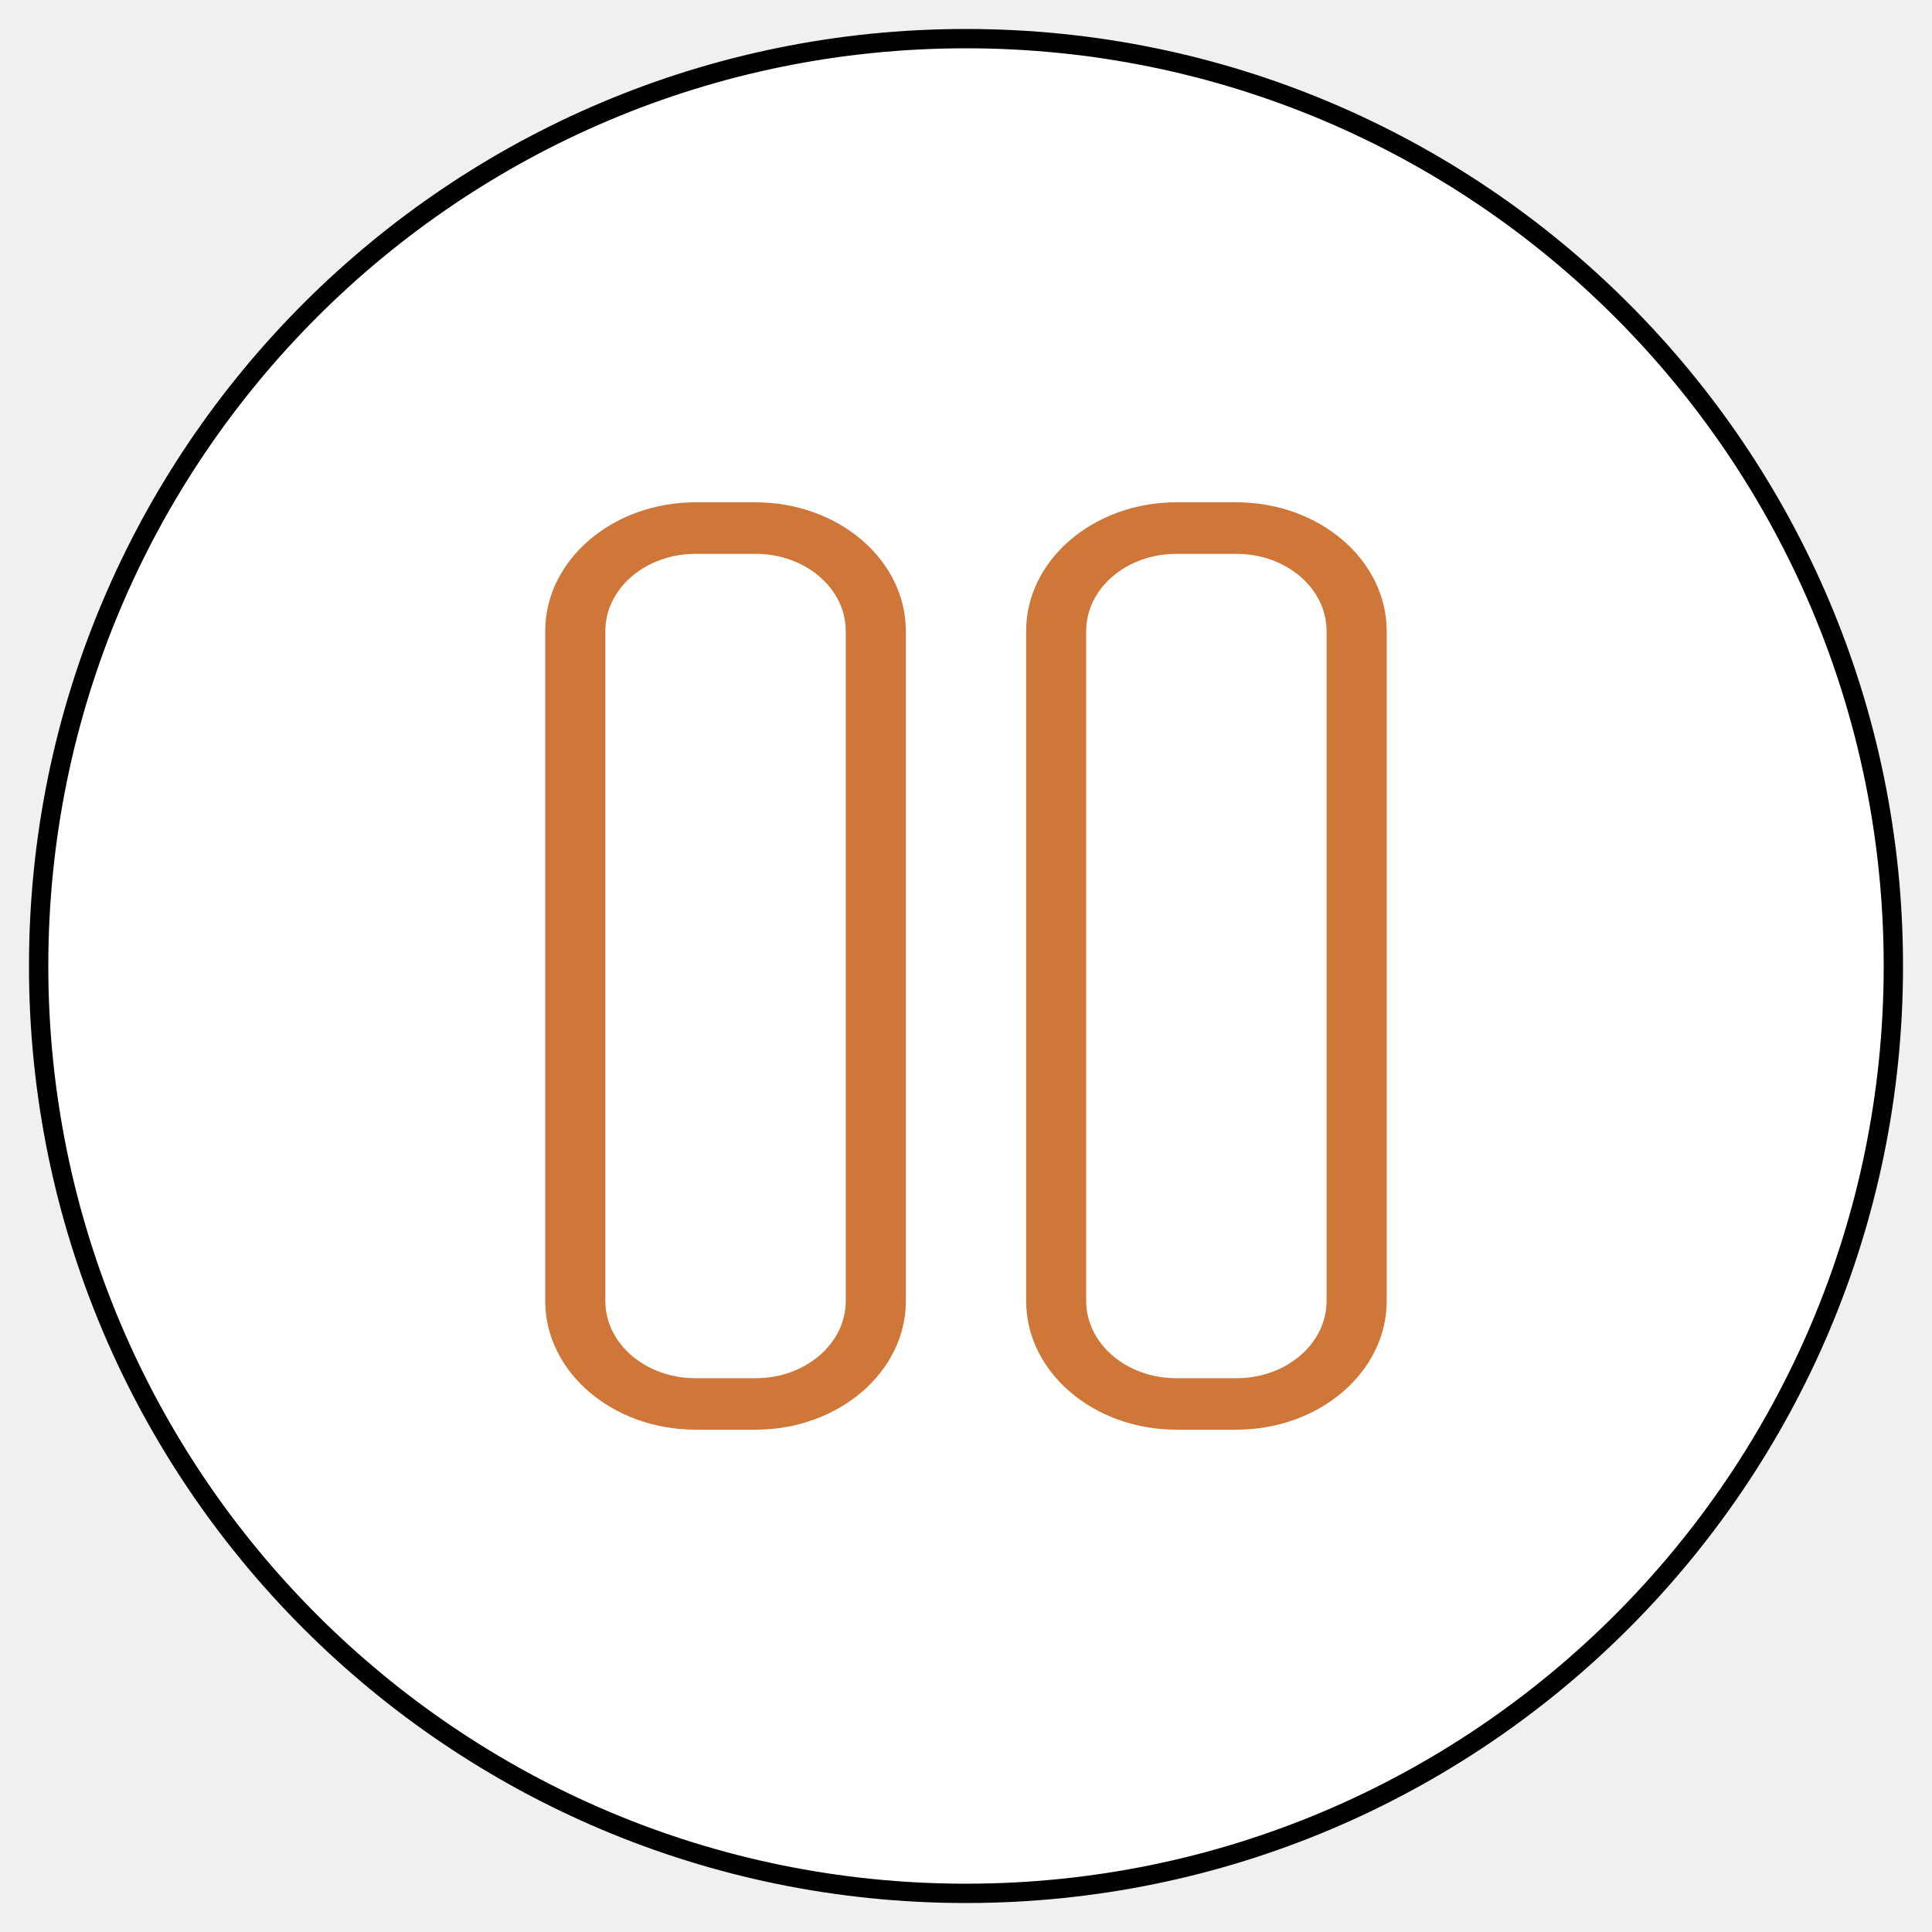
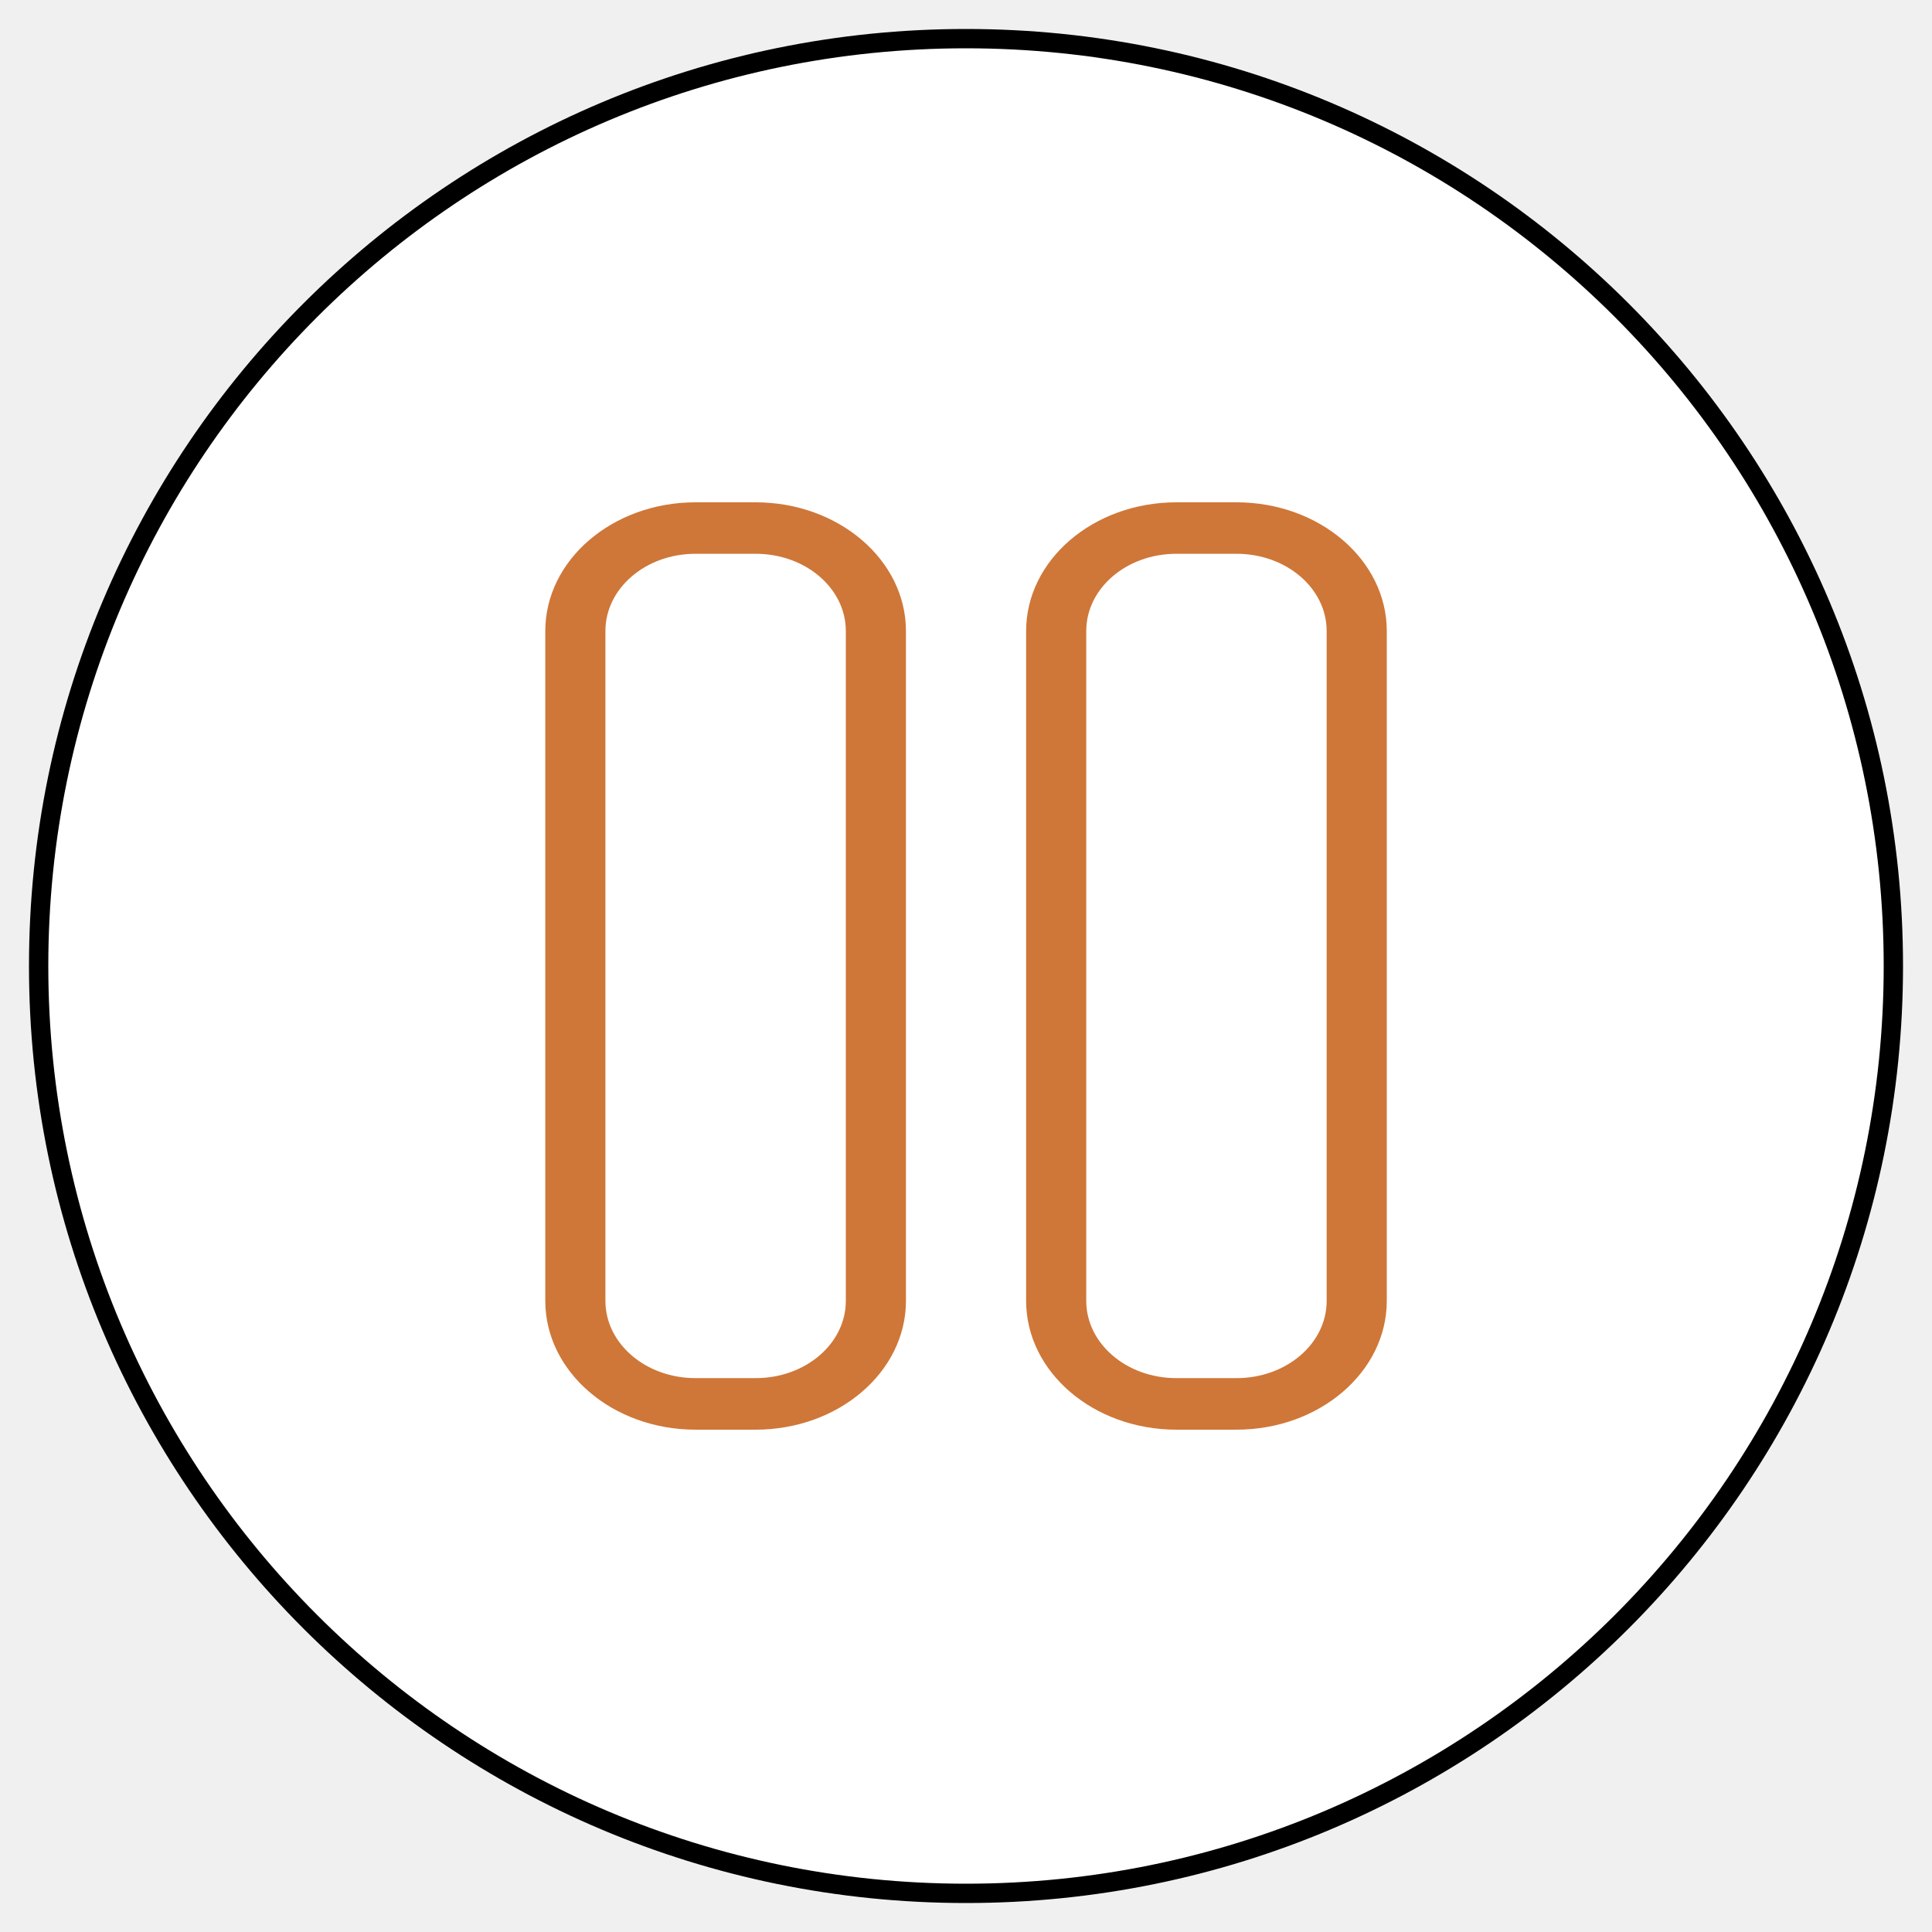
- <svg xmlns="http://www.w3.org/2000/svg" version="1.1" viewBox="-763.716 -3696.71 25 25" width="25" height="25">
+ <svg xmlns="http://www.w3.org/2000/svg" version="1.1" viewBox="-742.483 -3200.806 25 25" width="25" height="25">
  <defs />
-   <g id="SOURCES" stroke-dasharray="none" fill="none" stroke="none" fill-opacity="1" stroke-opacity="1">
-     <g id="SOURCES_Calque_2">
-       <g id="Graphic_9177">
-         <circle cx="-751.216" cy="-3684.21" r="12" fill="white" />
-         <circle cx="-751.216" cy="-3684.21" r="12" stroke="black" stroke-linecap="round" stroke-linejoin="round" stroke-width=".25" />
-       </g>
-       <g id="Group_9191">
-         <g id="Graphic_9192">
-           <path d="M -754.716 -3689.543 C -755.362 -3689.543 -755.883 -3689.096 -755.883 -3688.543 L -755.883 -3679.876 C -755.883 -3679.323 -755.362 -3678.876 -754.716 -3678.876 L -753.938 -3678.876 C -753.293 -3678.876 -752.772 -3679.323 -752.772 -3679.876 L -752.772 -3688.543 C -752.772 -3689.096 -753.293 -3689.543 -753.938 -3689.543 Z M -754.716 -3690.21 L -753.938 -3690.21 C -752.865 -3690.21 -751.994 -3689.463 -751.994 -3688.543 L -751.994 -3679.876 C -751.994 -3678.956 -752.865 -3678.21 -753.938 -3678.21 L -754.716 -3678.21 C -755.79 -3678.21 -756.661 -3678.956 -756.661 -3679.876 L -756.661 -3688.543 C -756.661 -3689.463 -755.79 -3690.21 -754.716 -3690.21 Z M -748.494 -3690.21 L -747.716 -3690.21 C -746.643 -3690.21 -745.772 -3689.463 -745.772 -3688.543 L -745.772 -3679.876 C -745.772 -3678.956 -746.643 -3678.21 -747.716 -3678.21 L -748.494 -3678.21 C -749.567 -3678.21 -750.438 -3678.956 -750.438 -3679.876 L -750.438 -3688.543 C -750.438 -3689.463 -749.567 -3690.21 -748.494 -3690.21 Z M -748.494 -3689.543 C -749.14 -3689.543 -749.661 -3689.096 -749.661 -3688.543 L -749.661 -3679.876 C -749.661 -3679.323 -749.14 -3678.876 -748.494 -3678.876 L -747.716 -3678.876 C -747.071 -3678.876 -746.55 -3679.323 -746.55 -3679.876 L -746.55 -3688.543 C -746.55 -3689.096 -747.071 -3689.543 -747.716 -3689.543 Z" fill="#cf7738" />
+   <g id="SOURCES" fill="none" stroke-dasharray="none" fill-opacity="1" stroke="none" stroke-opacity="1">
+     <g id="SOURCES_Light">
+       <g id="Group_9221">
+         <g id="Graphic_9177">
+           <circle cx="-729.983" cy="-3188.306" r="12" fill="white" />
+           <circle cx="-729.983" cy="-3188.306" r="12" stroke="black" stroke-linecap="round" stroke-linejoin="round" stroke-width=".25" />
+         </g>
+         <g id="Group_9191">
+           <g id="Graphic_9192">
+             <path d="M -733.483 -3193.64 C -734.128 -3193.64 -734.649 -3193.193 -734.649 -3192.64 L -734.649 -3183.973 C -734.649 -3183.42 -734.128 -3182.973 -733.483 -3182.973 L -732.705 -3182.973 C -732.059 -3182.973 -731.538 -3183.42 -731.538 -3183.973 L -731.538 -3192.64 C -731.538 -3193.193 -732.059 -3193.64 -732.705 -3193.64 Z M -733.483 -3194.306 L -732.705 -3194.306 C -731.632 -3194.306 -730.76 -3193.56 -730.76 -3192.64 L -730.76 -3183.973 C -730.76 -3183.053 -731.632 -3182.306 -732.705 -3182.306 L -733.483 -3182.306 C -734.556 -3182.306 -735.427 -3183.053 -735.427 -3183.973 L -735.427 -3192.64 C -735.427 -3193.56 -734.556 -3194.306 -733.483 -3194.306 Z M -727.26 -3194.306 L -726.483 -3194.306 C -725.409 -3194.306 -724.538 -3193.56 -724.538 -3192.64 L -724.538 -3183.973 C -724.538 -3183.053 -725.409 -3182.306 -726.483 -3182.306 L -727.26 -3182.306 C -728.334 -3182.306 -729.205 -3183.053 -729.205 -3183.973 L -729.205 -3192.64 C -729.205 -3193.56 -728.334 -3194.306 -727.26 -3194.306 Z M -727.26 -3193.64 C -727.906 -3193.64 -728.427 -3193.193 -728.427 -3192.64 L -728.427 -3183.973 C -728.427 -3183.42 -727.906 -3182.973 -727.26 -3182.973 L -726.483 -3182.973 C -725.837 -3182.973 -725.316 -3183.42 -725.316 -3183.973 L -725.316 -3192.64 C -725.316 -3193.193 -725.837 -3193.64 -726.483 -3193.64 Z" fill="#cf7738" />
+           </g>
        </g>
      </g>
    </g>
  </g>
</svg>
